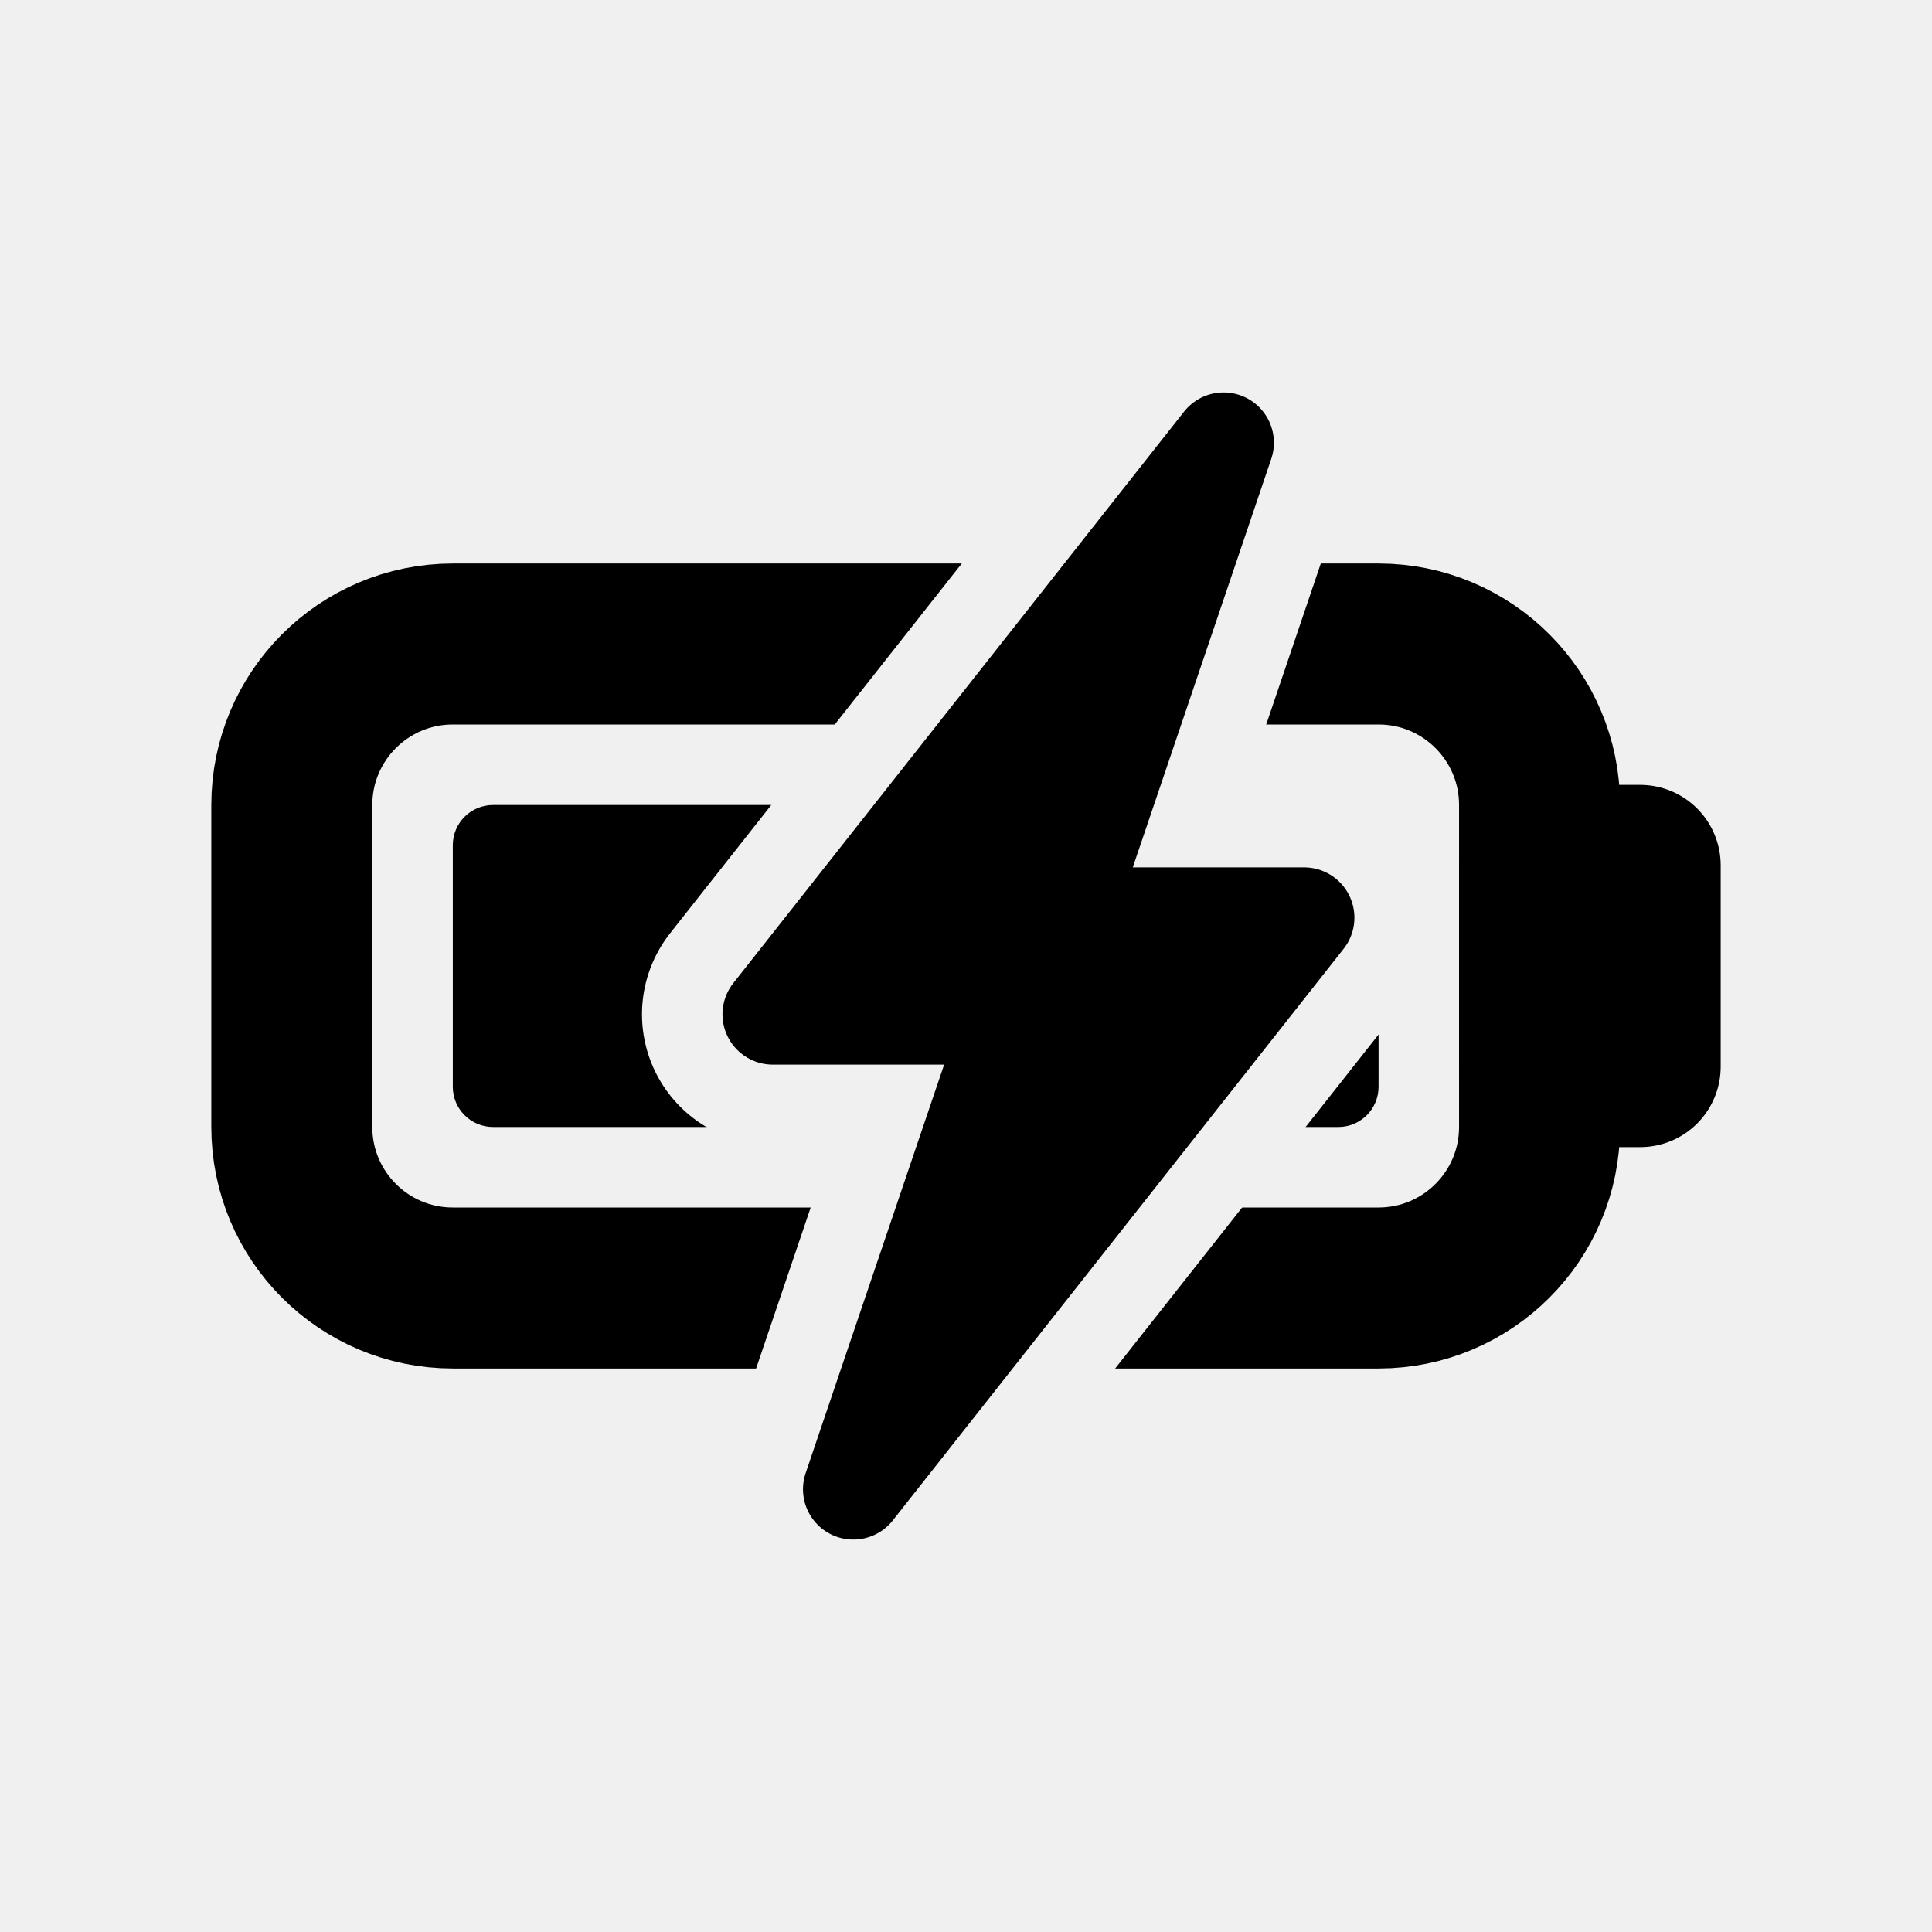
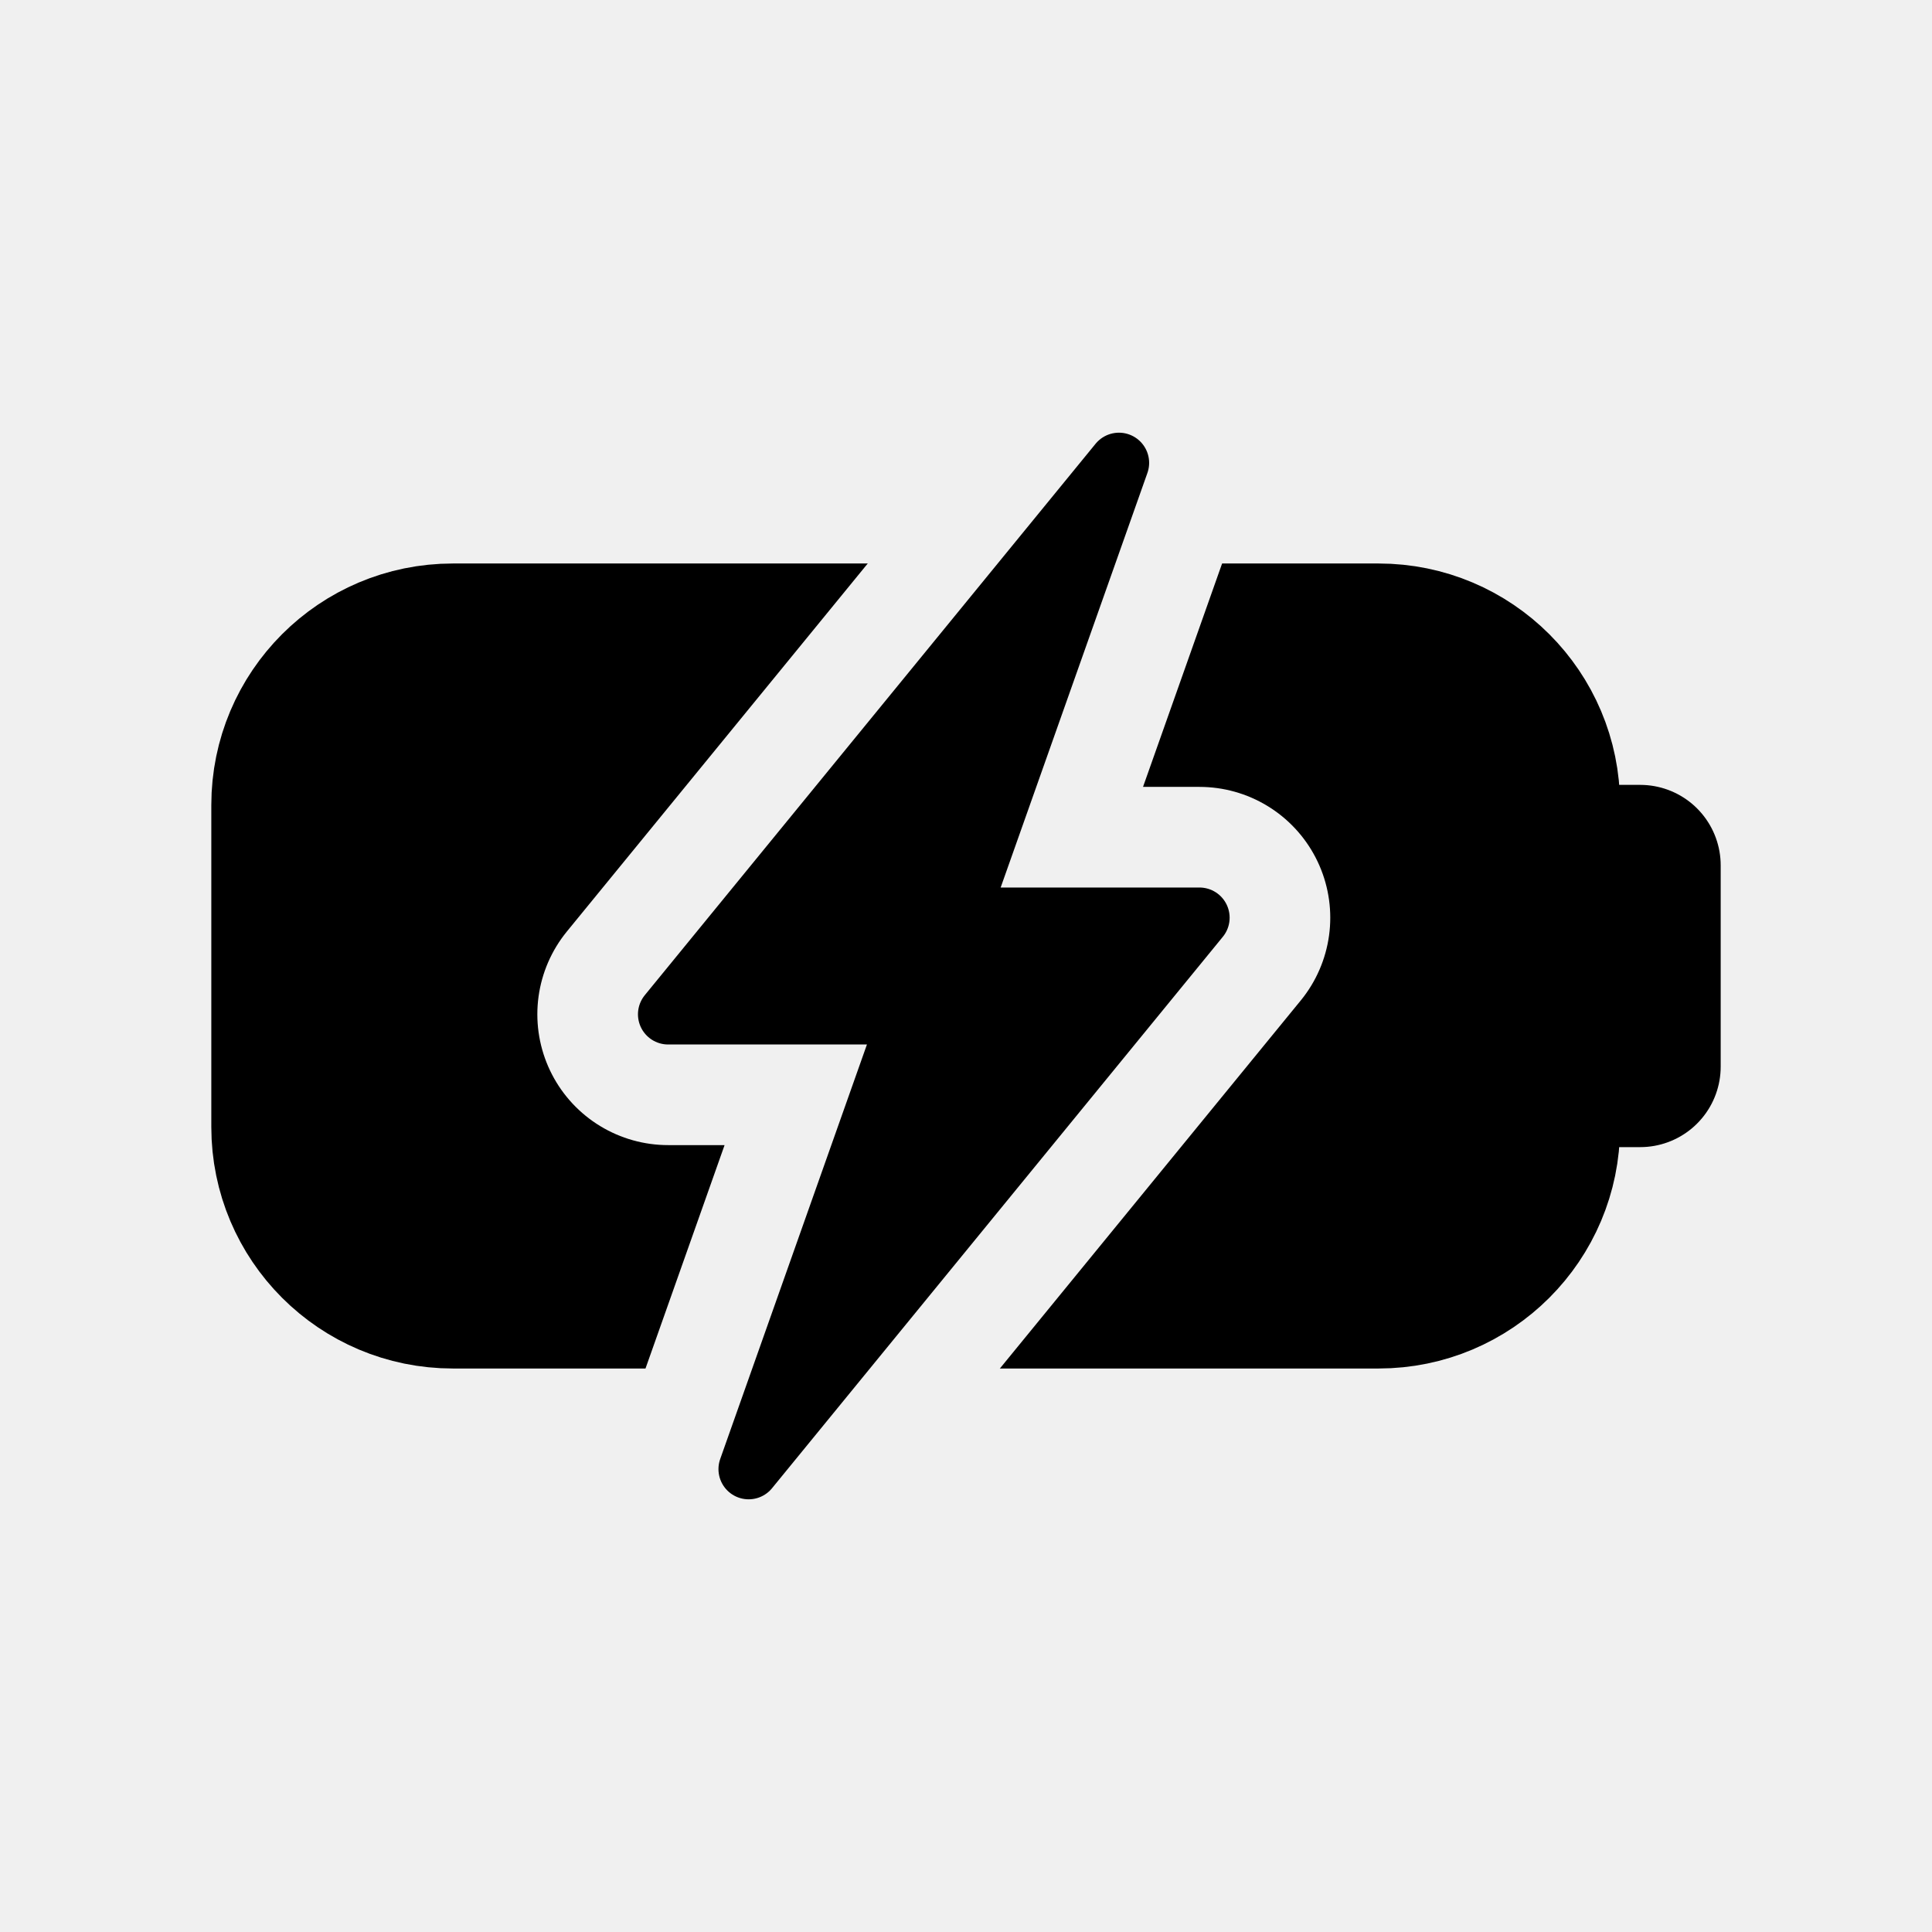
<svg xmlns="http://www.w3.org/2000/svg" width="24" height="24" viewBox="0 0 24 24" fill="none" stroke="currentColor" stroke-width="2" stroke-linecap="round" stroke-linejoin="round">
  <defs>
    <mask id="corte" maskUnits="userSpaceOnUse" x="0" y="0" width="24" height="24">
      <rect width="24" height="24" fill="white" stroke="none" />
-       <path d="M15.2 5.5 9.6 12.6 12.6 12.6 10.6 18.5 16.2 11.4 13.2 11.4z" fill="black" stroke="black" stroke-width="3.25" />
+       <path d="M13.9 5.75 8.3 12.6 11.3 12.6 9.3 18.25 14.9 11.4 11.9 11.4z" fill="black" stroke="black" stroke-width="3.25" />
    </mask>
  </defs>
-   <rect x="3.625" y="8" width="15.5" height="8" rx="2" mask="url(#corte)" />
+   <rect x="3.625" y="8" width="15.5" height="8" rx="2" fill="currentColor" mask="url(#corte)" />
  <path d="M19.125 10.75h1.25v2.5h-1.25z" fill="currentColor" />
-   <rect x="5.625" y="10" width="11.5" height="4" rx="0.5" fill="currentColor" stroke="none" mask="url(#corte)" />
-   <path d="M15.2 5.5 9.6 12.6 12.6 12.6 10.6 18.5 16.2 11.4 13.2 11.4z" fill="currentColor" stroke-width="1.25" />
+   <path d="M13.9 5.75 8.3 12.6 11.3 12.6 9.3 18.25 14.9 11.4 11.9 11.4z" fill="currentColor" stroke-width="0.75" />
</svg>
